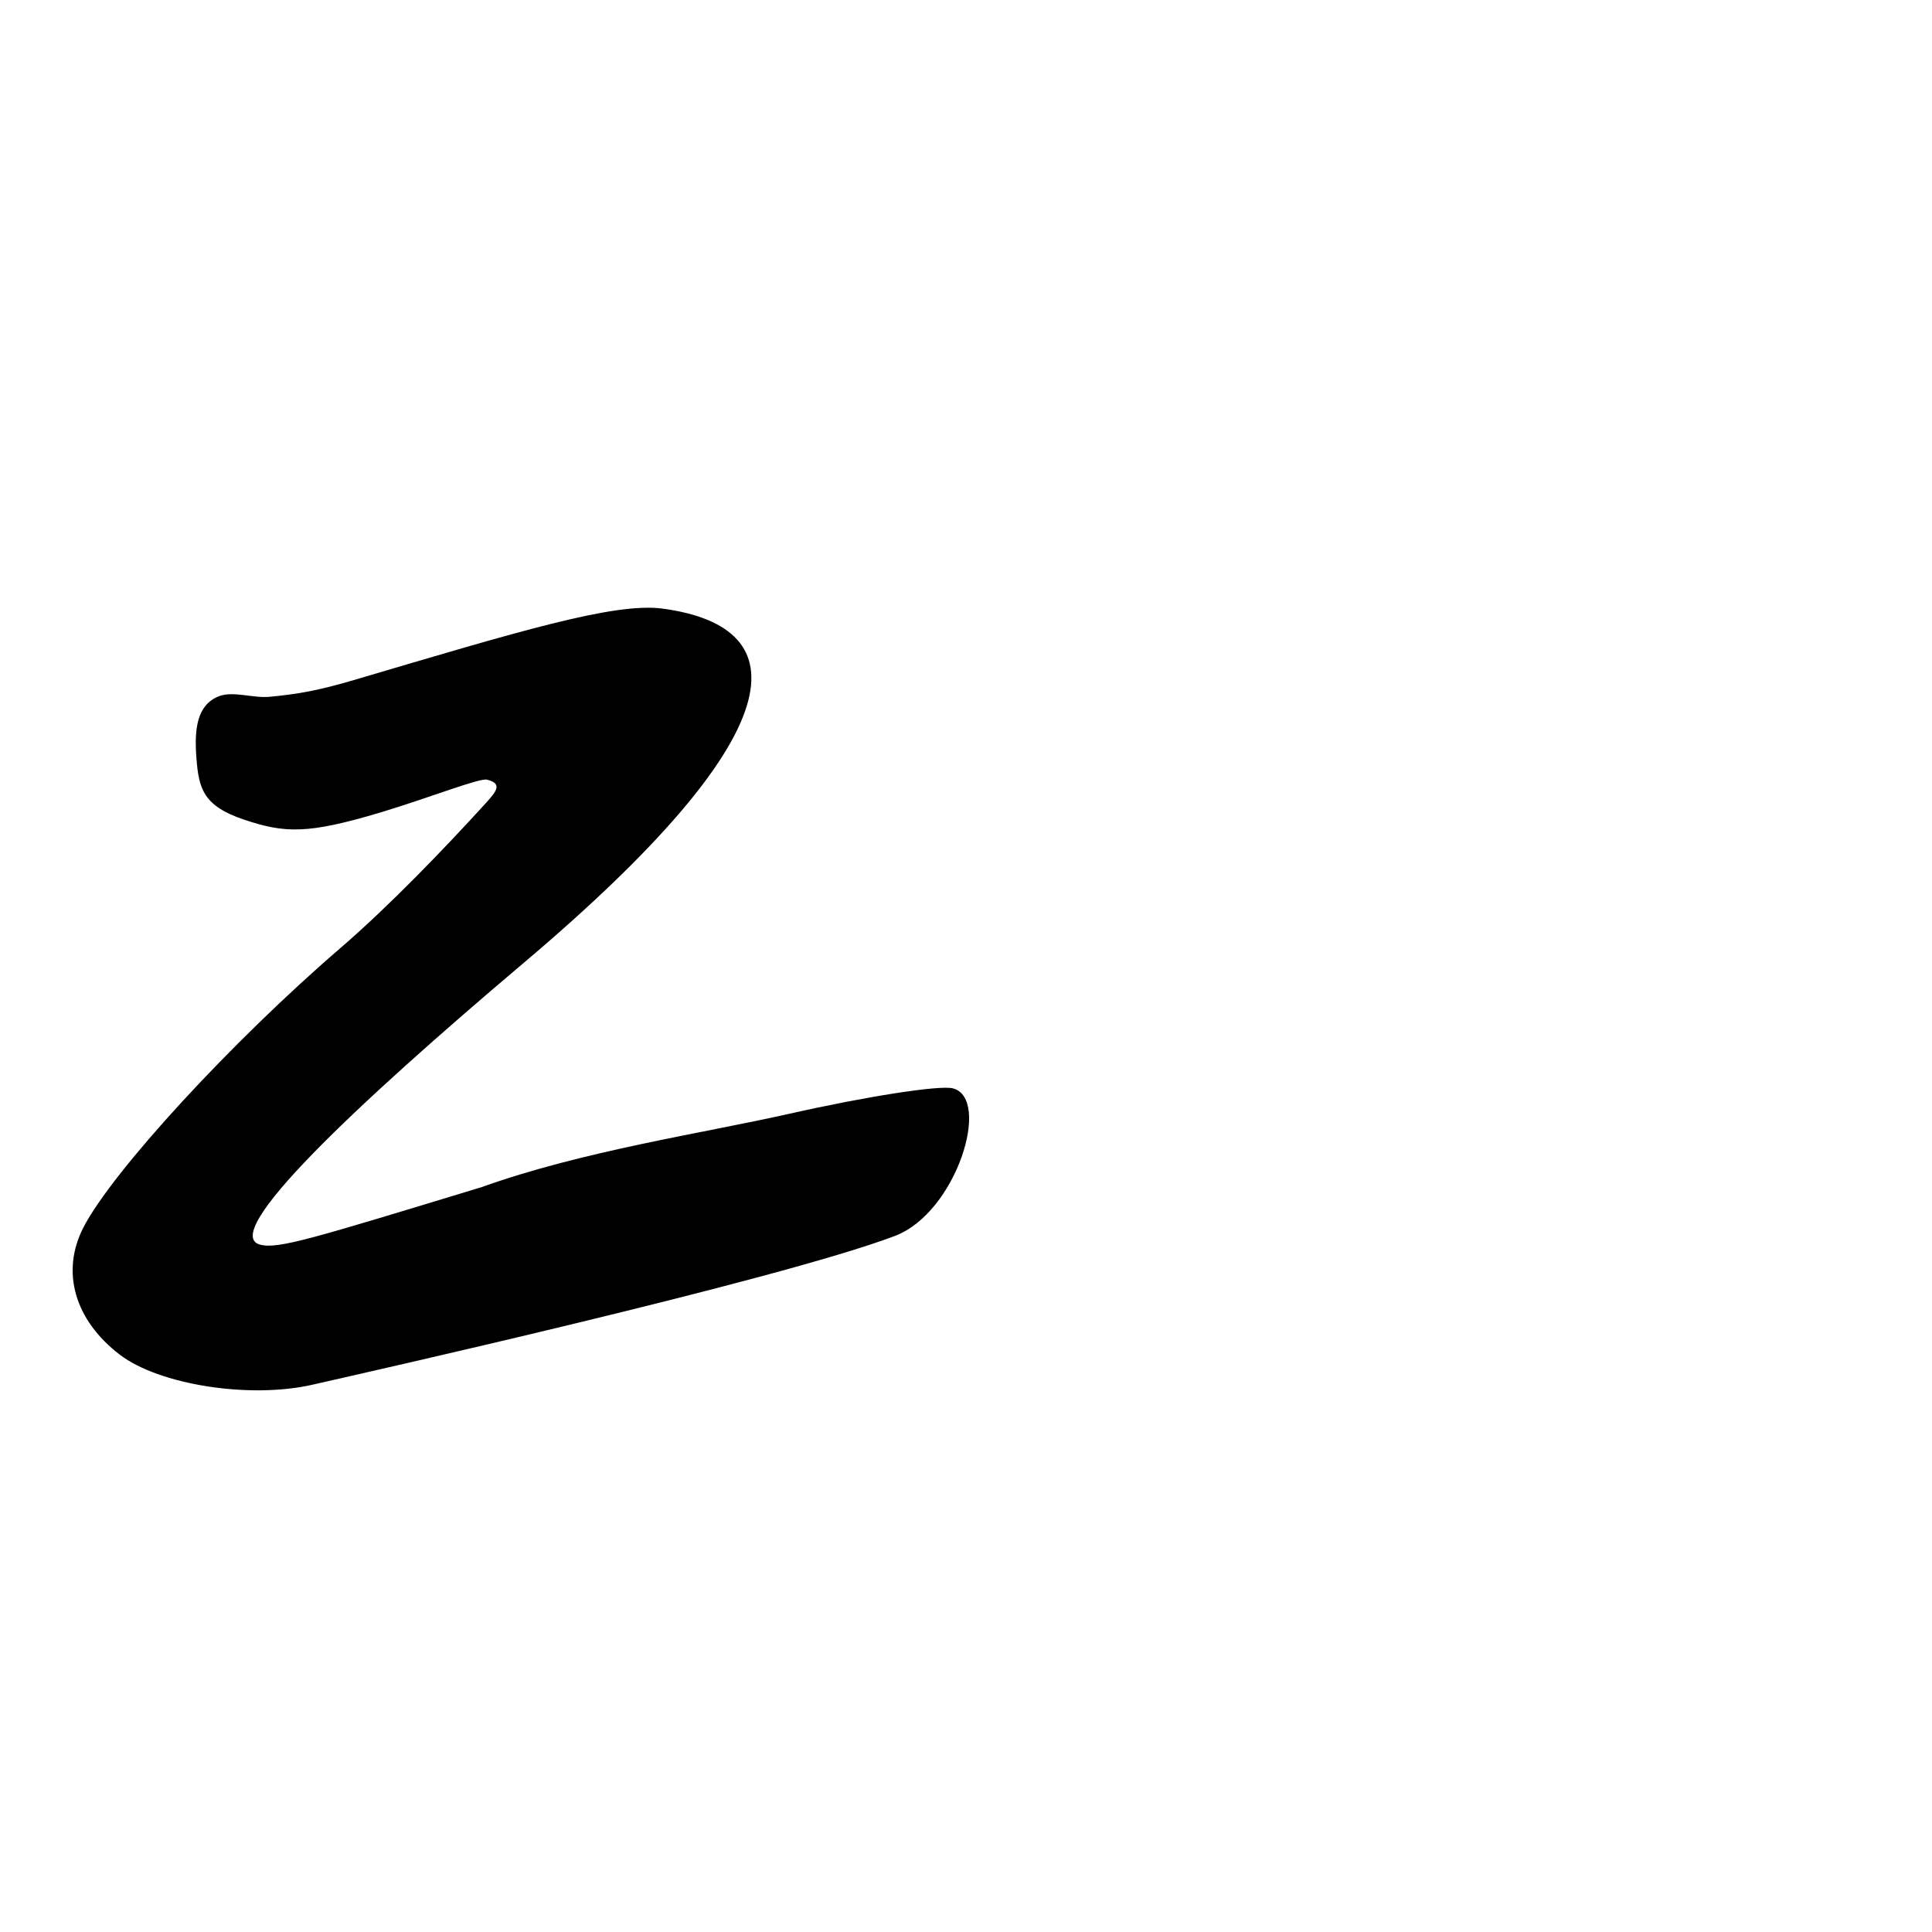
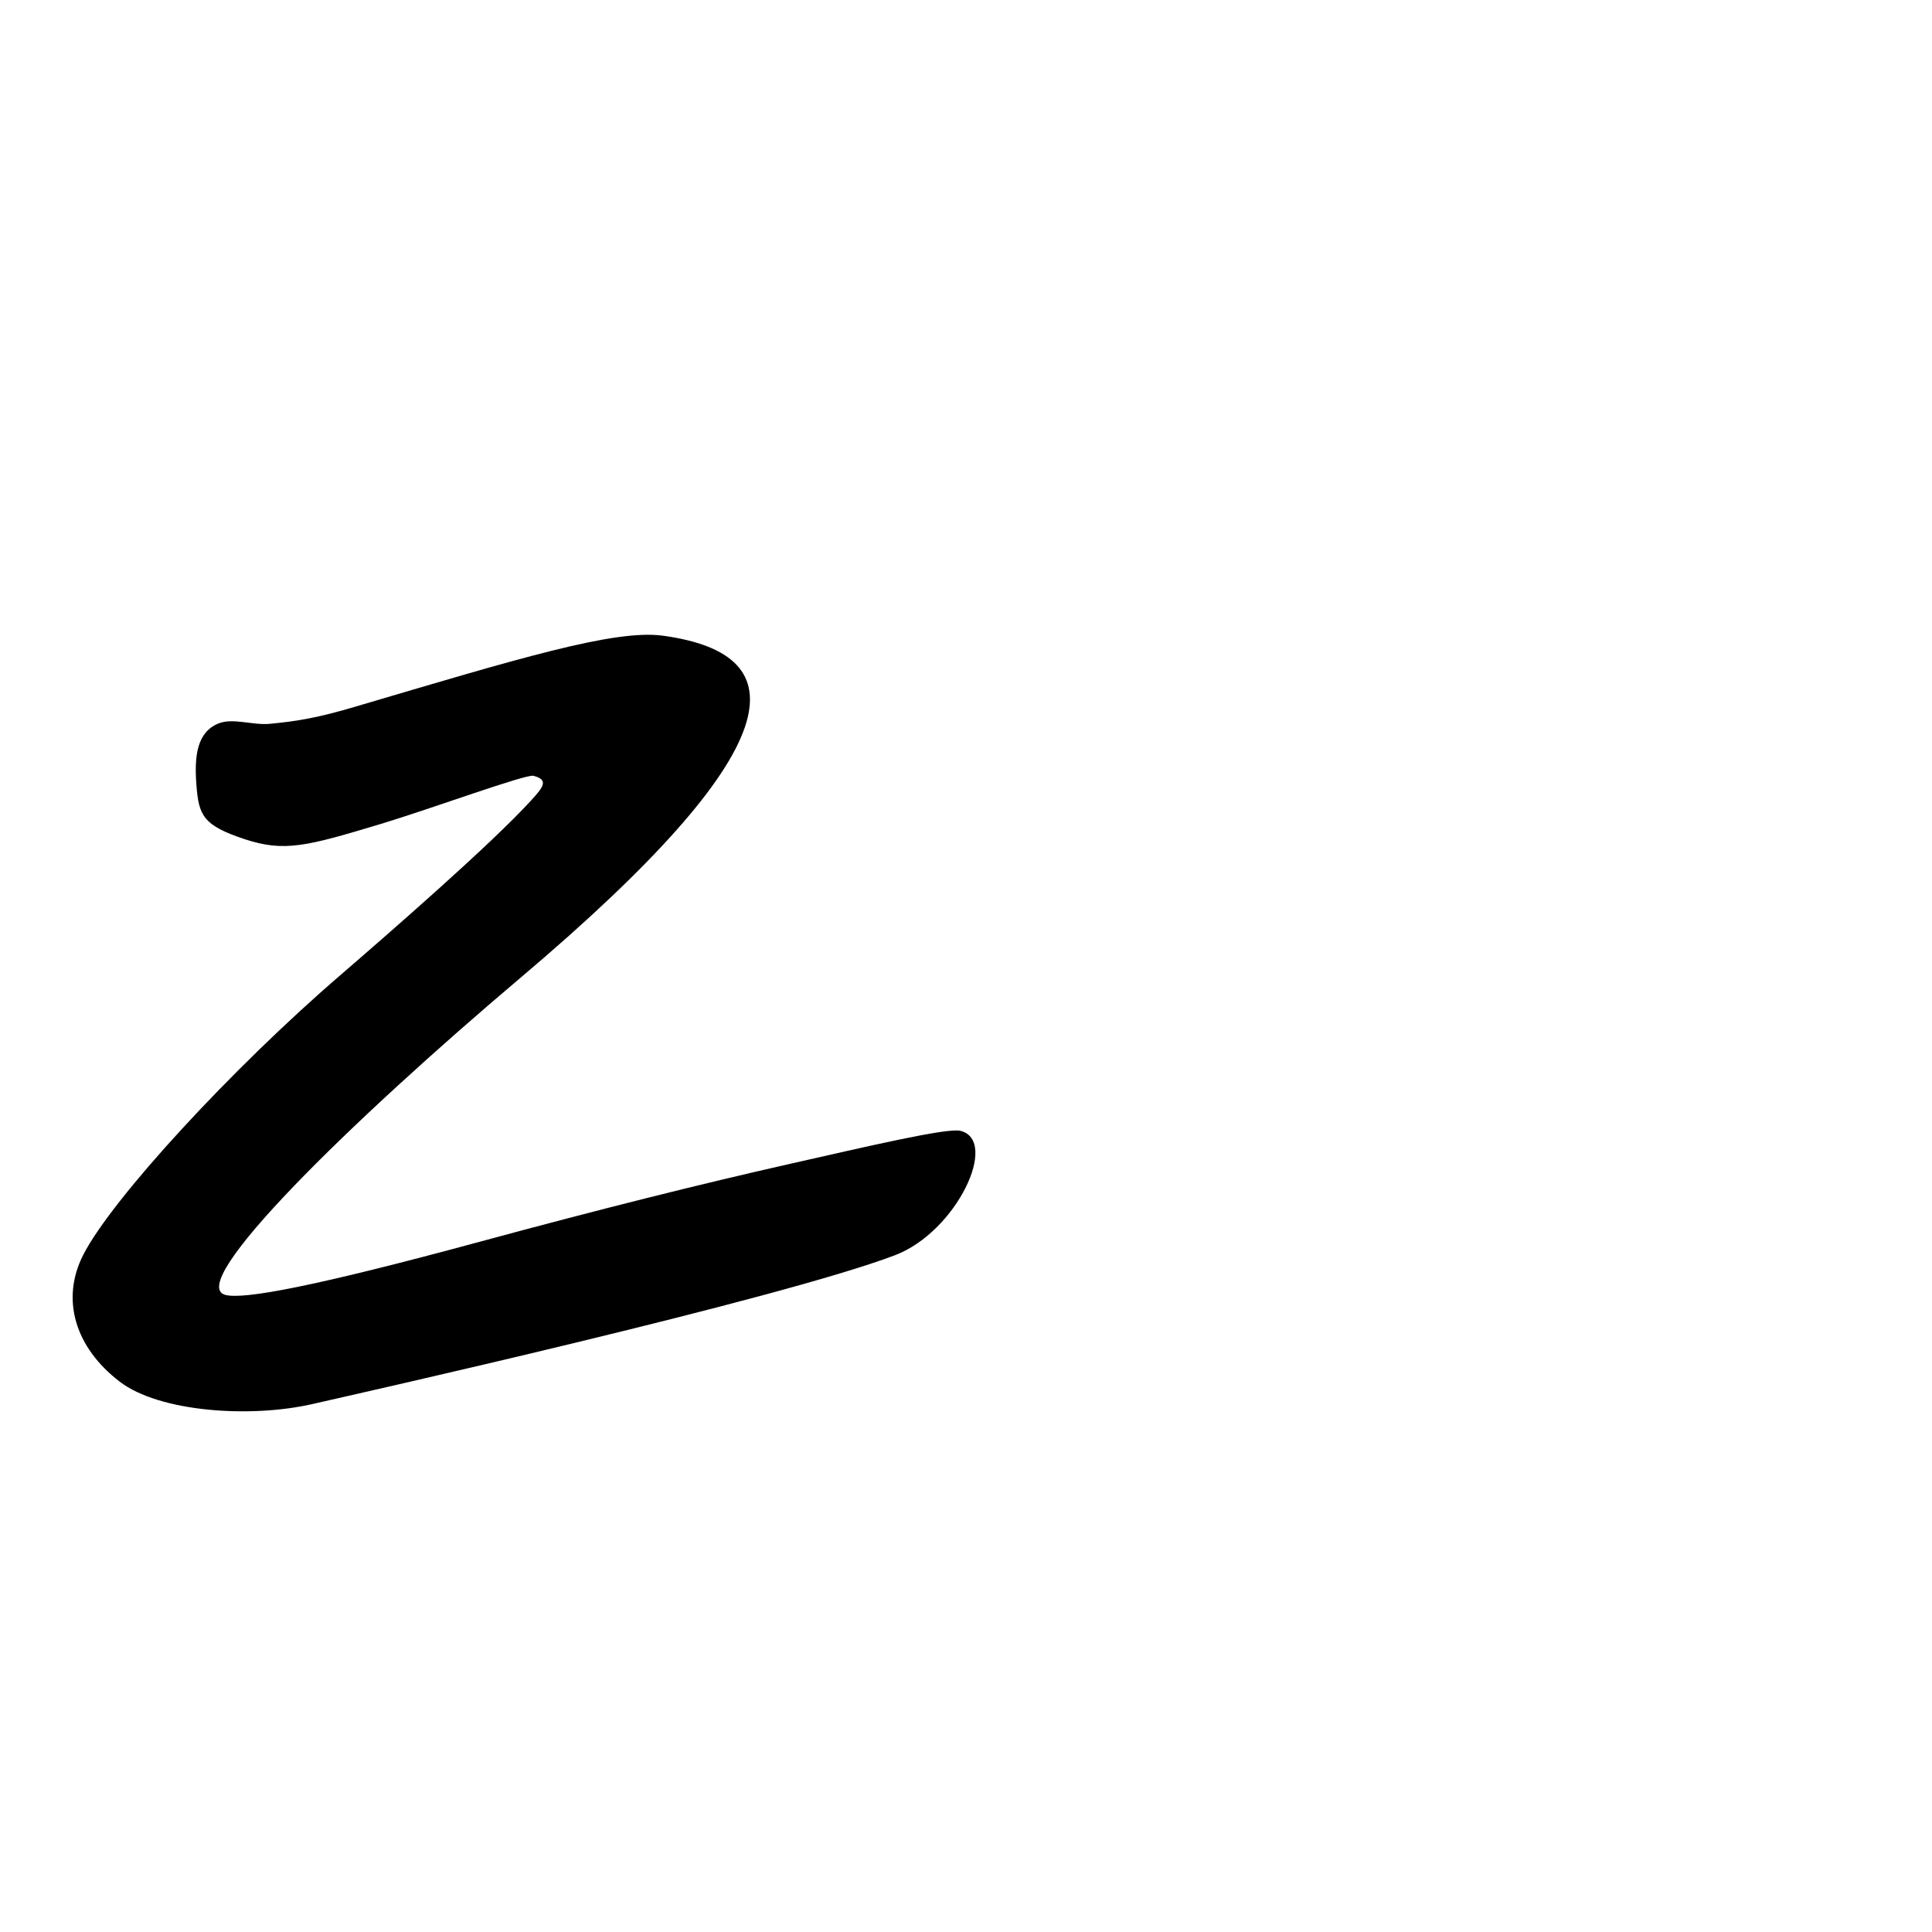
<svg xmlns="http://www.w3.org/2000/svg" width="1000" height="1000" viewBox="0 0 1000 1000" version="1.1" id="svg756">
  <defs id="defs750" />
  <g id="layer1" transform="translate(0,-32.41664)" style="display:inline">
-     <path style="display:inline;fill:#000000;stroke-width:6.078" d="M 62,733.592 C 38.612,715.706 31.424,690.683 43.119,667.86 57.936,638.944 119.973,571.497 176.419,522.936 c 25.581,-22.085 53.832,-51.579 74.41,-74.14 6.295,-6.859 9.445,-10.755 1.253,-12.828 -3.856,-0.976 -29.617,9.286 -54.899,16.894 -38.21,11.499 -49.867,10.76 -70.614,3.887 -21.516,-7.128 -23.688,-16.279 -24.903,-31.973 -1.17,-15.122 0.305,-27.467 11.518,-31.935 7.425,-2.958 17.635,1.055 26.396,0.232 14.738,-1.385 25.48,-3.317 43.558,-8.654 84.883,-25.06 134.916,-40.39 159.983,-36.967 70.78,9.665 68.643,64.376 -71.709,183.06 -87.678,74.142 -158.247,140.709 -136.678,146.166 9.425,2.385 27.799,-3.463 114.348,-29.74 52.389,-18.787 114.169,-27.847 159.661,-38.077 39.611,-8.942 77.593,-14.849 84.403,-13.126 20.177,5.105 1.976,64.252 -29.869,76.367 -60.202,22.903 -278.791,71.827 -301.413,77.012 -32.584,7.469 -79.459,0.083 -99.865,-15.523 z" id="path799" />
+     <path style="display:inline;fill:#000000;stroke-width:6.078" d="M 62,747.592 C 38.612,729.706 31.424,704.683 43.119,681.86 57.936,652.944 119.973,585.497 176.419,536.936 c 25.581,-22.085 77.832,-67.579 98.41,-90.14 6.295,-6.859 9.445,-10.755 1.253,-12.828 -3.856,-0.976 -53.617,17.286 -78.899,24.894 -38.21,11.499 -49.867,14.76 -70.614,7.887 -21.516,-7.128 -23.688,-12.279 -24.903,-27.973 -1.17,-15.122 0.305,-27.467 11.518,-31.935 7.425,-2.958 17.635,1.055 26.396,0.232 14.738,-1.385 25.48,-3.317 43.558,-8.654 84.883,-25.06 134.916,-40.39 159.983,-36.967 70.78,9.665 66.643,58.376 -73.709,177.06 -87.678,74.142 -174.247,158.709 -152.678,164.166 9.425,2.385 45.051,-4.064 132.348,-27.74 60.917,-16.522 114.173,-29.829 159.661,-40.077 39.615,-8.925 81.593,-18.849 88.403,-17.126 20.177,5.105 -2.024,52.252 -33.869,64.367 -60.202,22.903 -278.791,71.827 -301.413,77.012 -32.584,7.469 -79.459,4.083 -99.865,-11.523 z" id="path799" />
  </g>
</svg>
